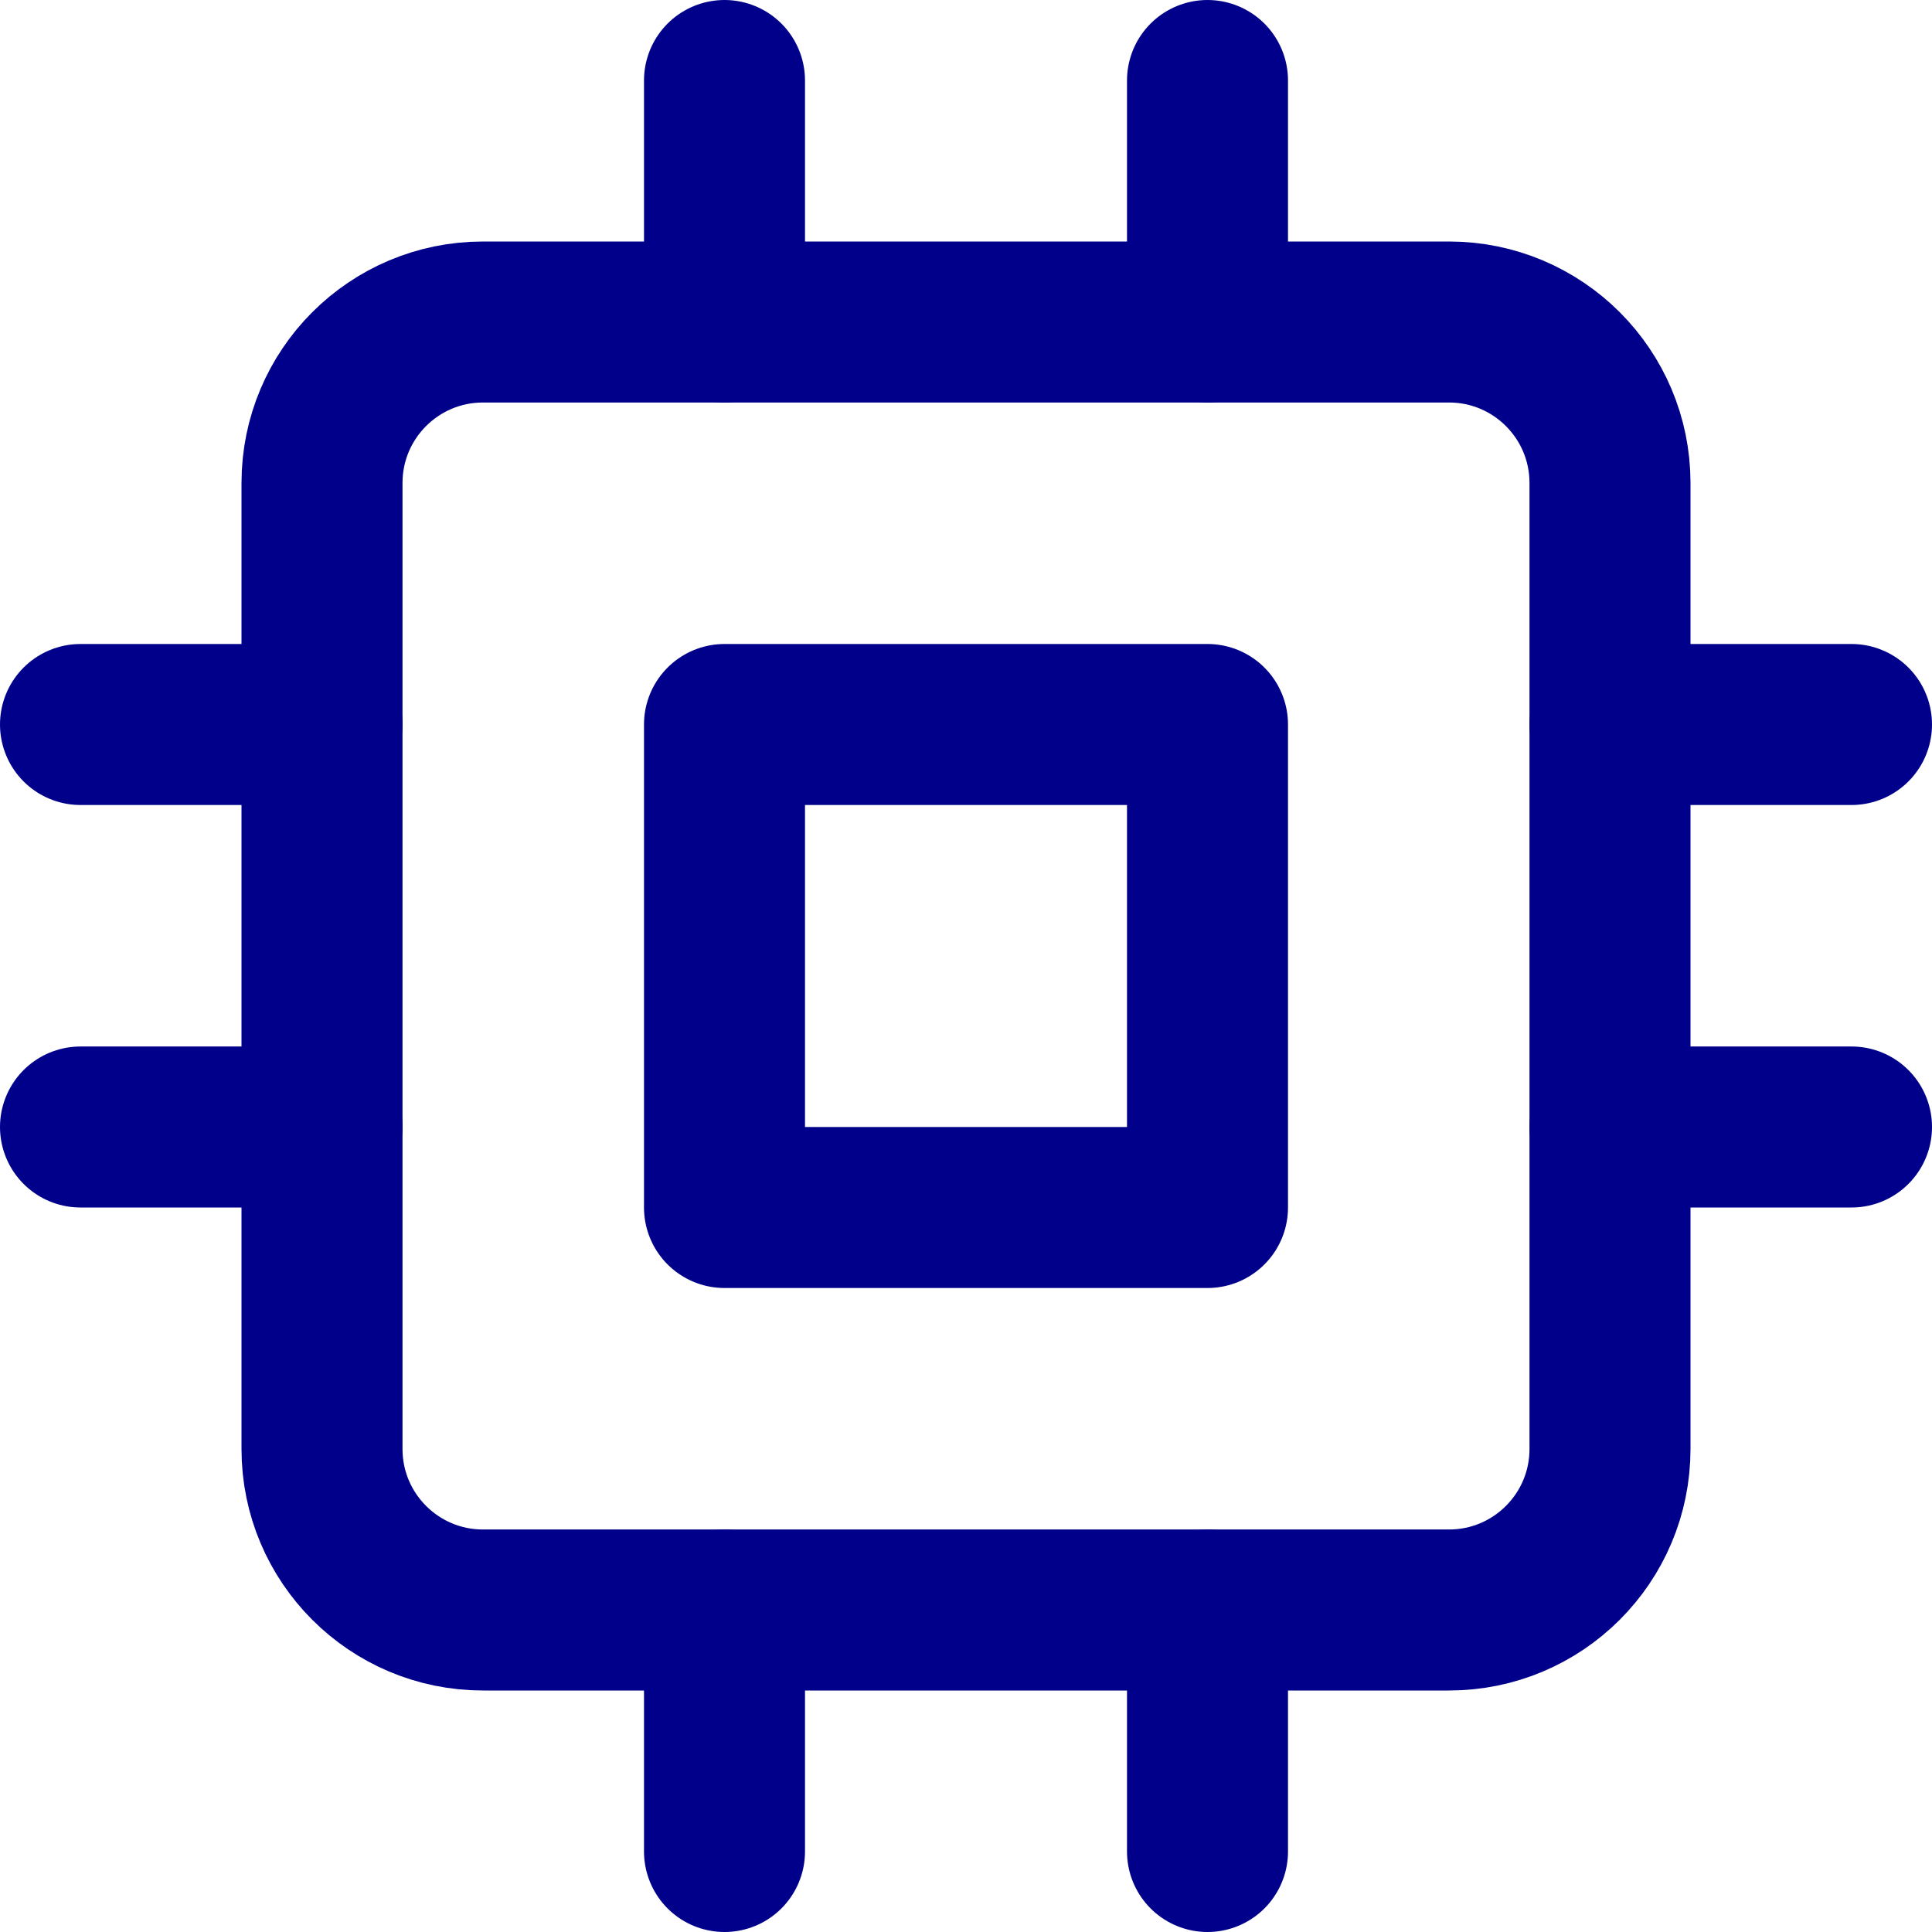
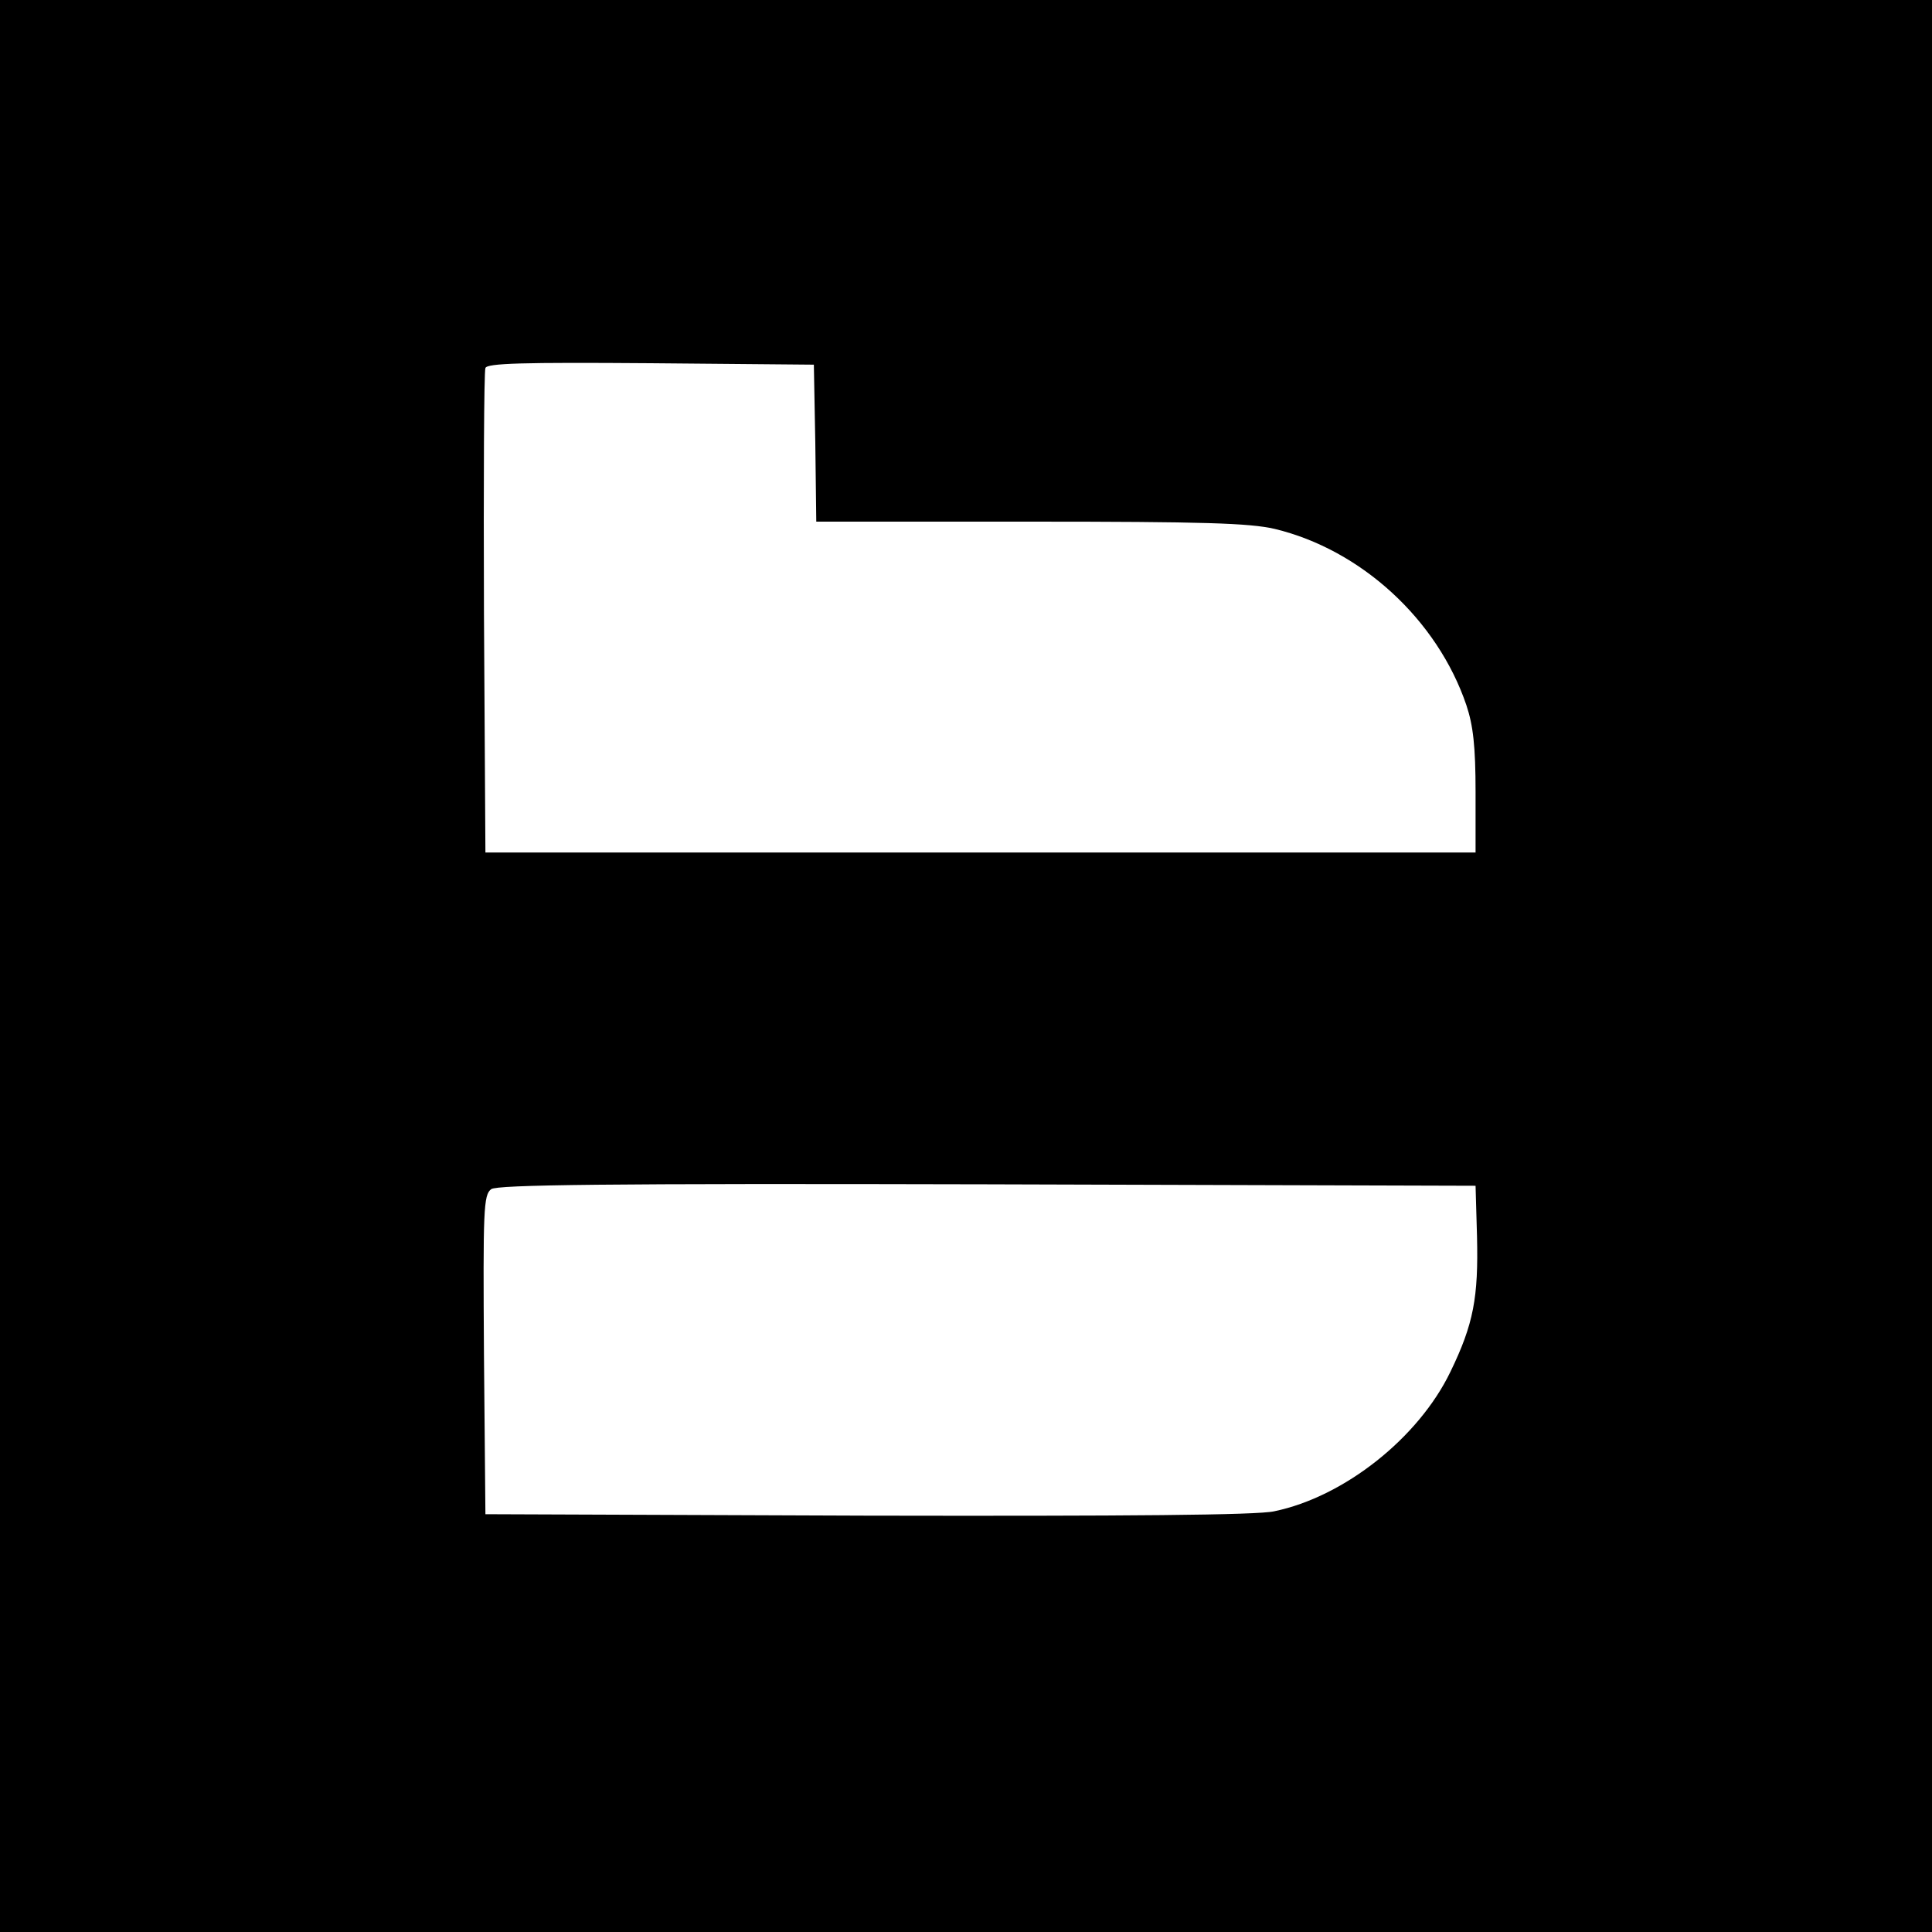
- <svg xmlns="http://www.w3.org/2000/svg" viewBox="0 0 24 24" fill="none" stroke="darkblue" stroke-width="2" stroke-linecap="round" stroke-linejoin="round" class="feather feather-cpu">
-   <rect x="4" y="4" width="16" height="16" rx="2" ry="2" />
-   <rect x="9" y="9" width="6" height="6" />
-   <line x1="9" y1="1" x2="9" y2="4" />
-   <line x1="15" y1="1" x2="15" y2="4" />
-   <line x1="9" y1="20" x2="9" y2="23" />
-   <line x1="15" y1="20" x2="15" y2="23" />
-   <line x1="20" y1="9" x2="23" y2="9" />
-   <line x1="20" y1="14" x2="23" y2="14" />
-   <line x1="1" y1="9" x2="4" y2="9" />
-   <line x1="1" y1="14" x2="4" y2="14" />
+ <svg xmlns="http://www.w3.org/2000/svg" width="400" height="400" viewBox="0 0 400 400" preserveAspectRatio="xMidYMid meet">
+   <g transform="translate(0,400) scale(0.1,-0.1)" fill="#000000" stroke="none">
+     <path d="M0 2000 l0 -2000 2000 0 2000 0 0 2000 0 2000 -2000 0 -2000 0 0 -2000z m1688 1083 l2 -163 443 0 c359 0 454 -3 506 -15 179 -43 337 -188 397 -365 14 -42 19 -85 19 -180 l0 -125 -1025 0 -1025 0 -3 495 c-1 272 0 501 3 508 3 10 77 12 342 10 l338 -3 3 -162z m1370 -1643 c3 -126 -7 -181 -55 -280 -66 -137 -220 -259 -365 -289 -36 -8 -304 -10 -843 -9 l-790 3 -3 330 c-2 302 -1 331 15 343 13 9 230 12 1027 10 l1011 -3 3 -105z" />
+   </g>
</svg>
